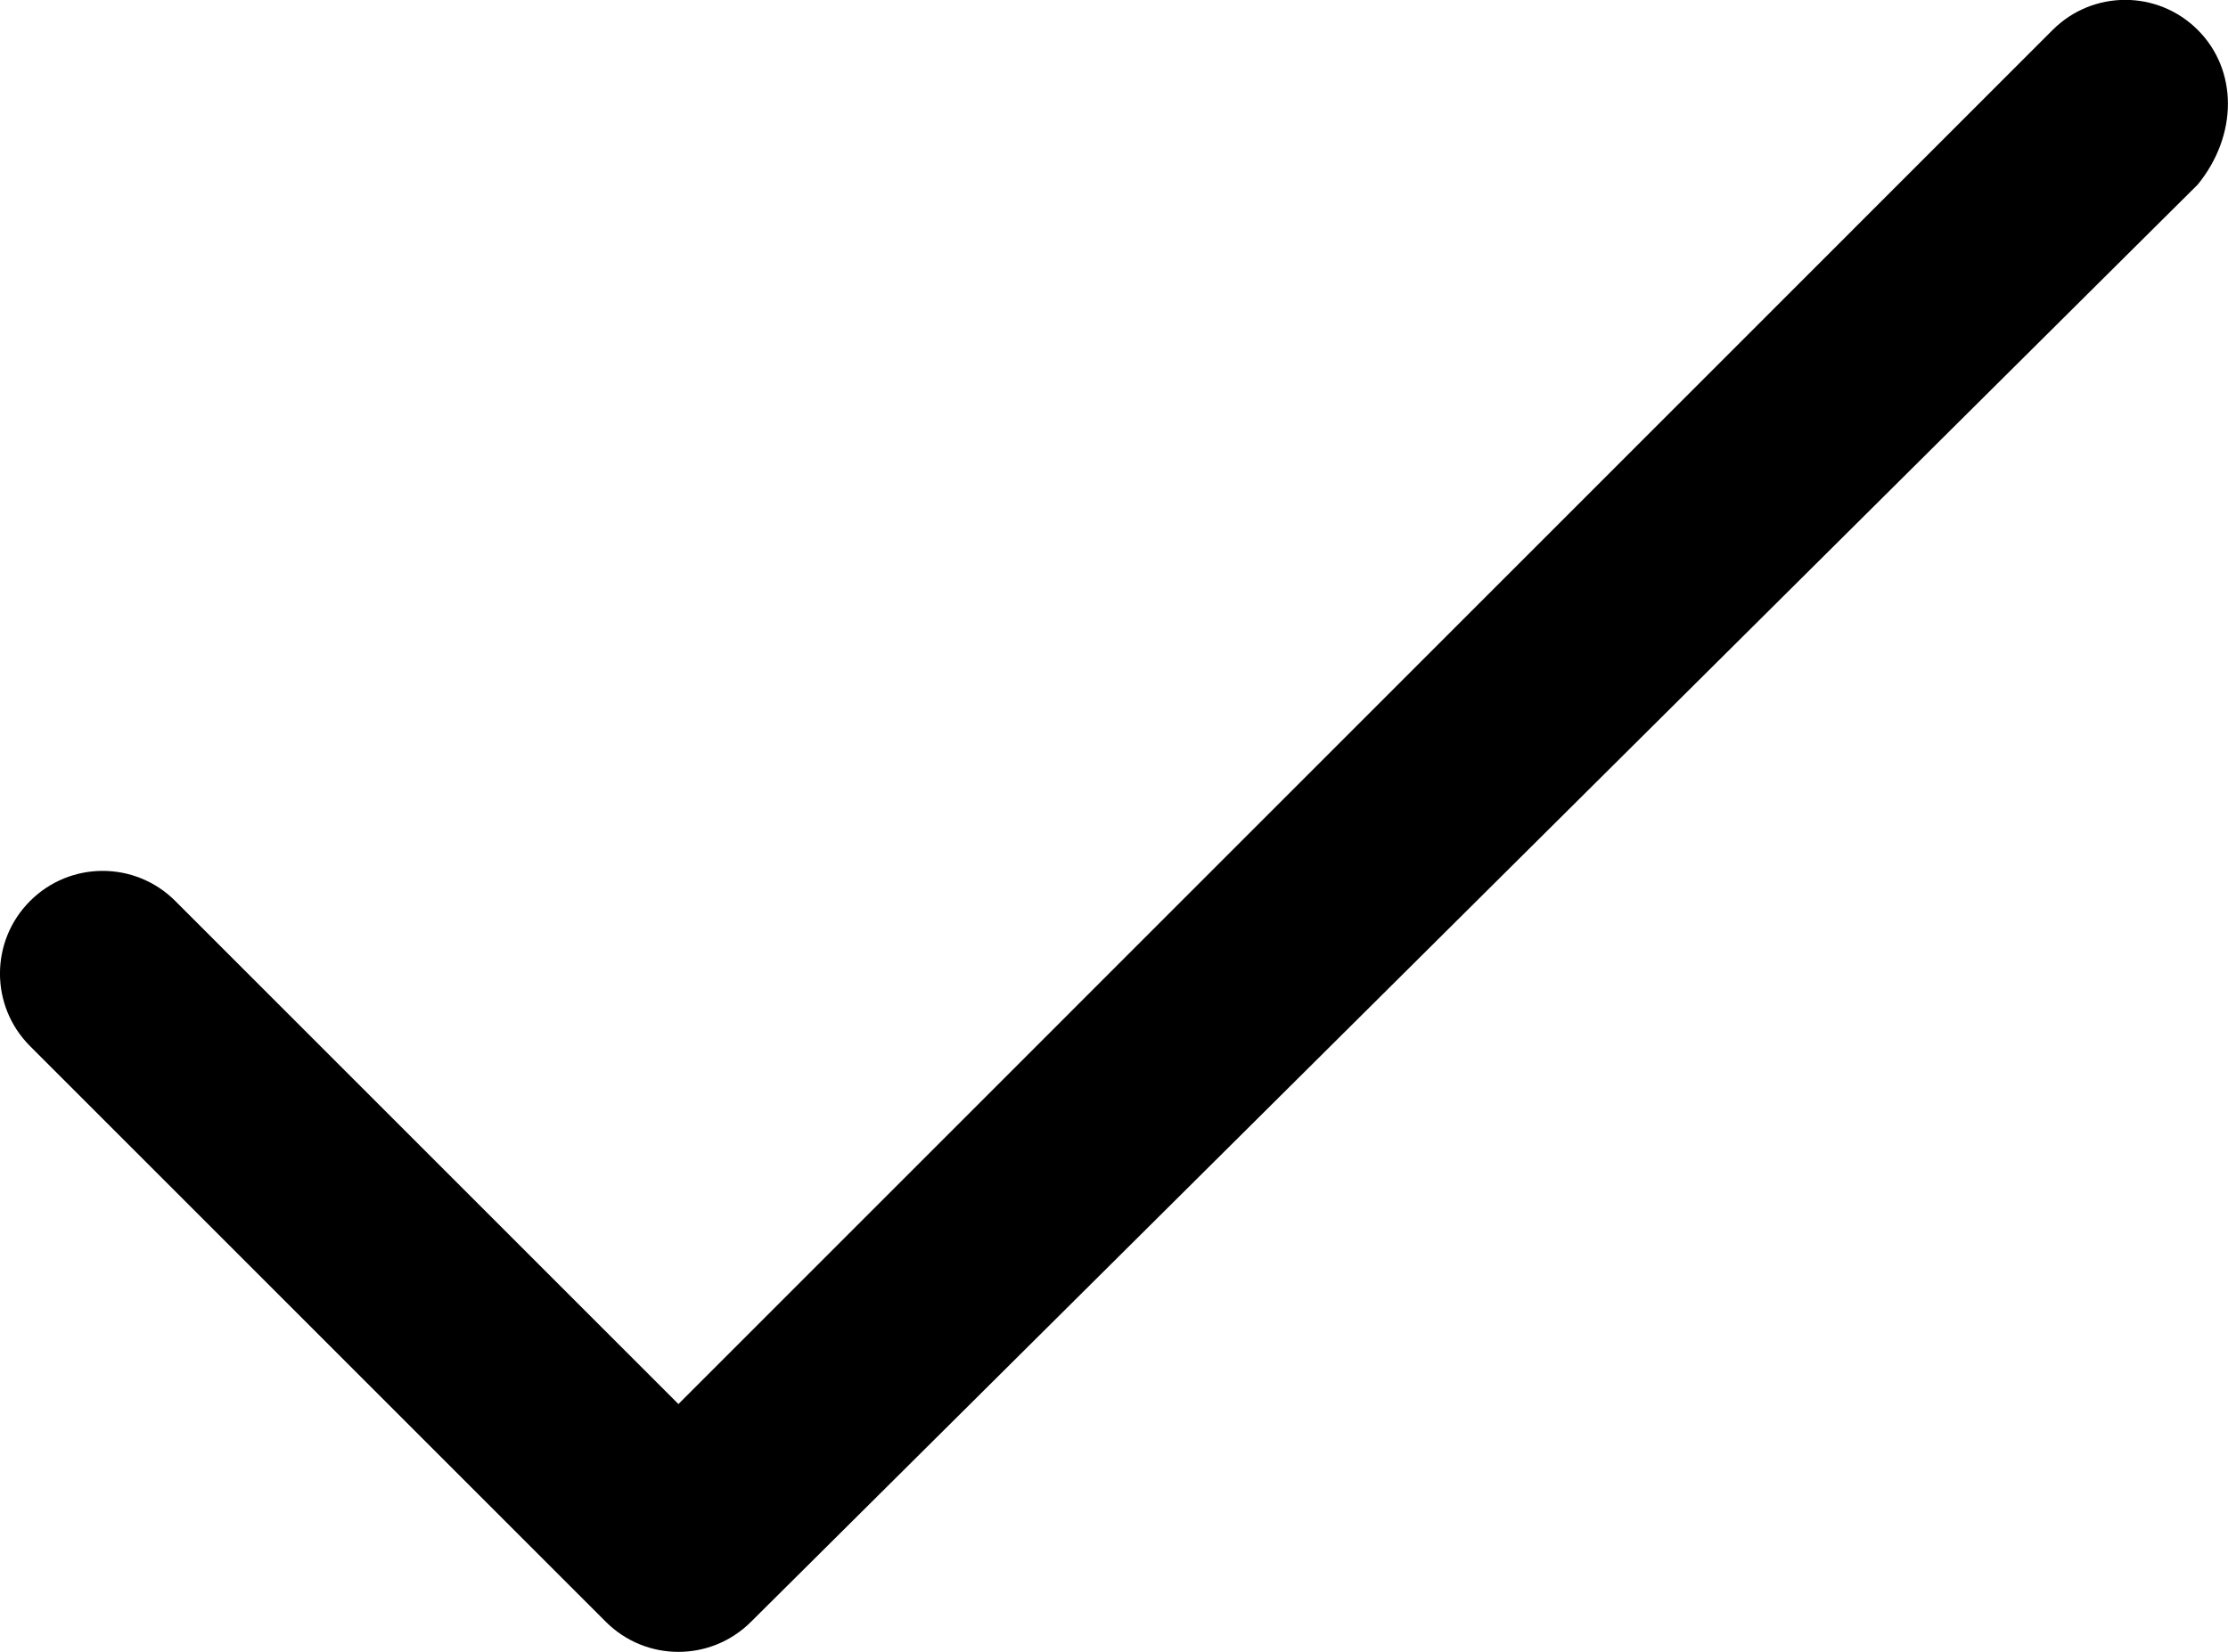
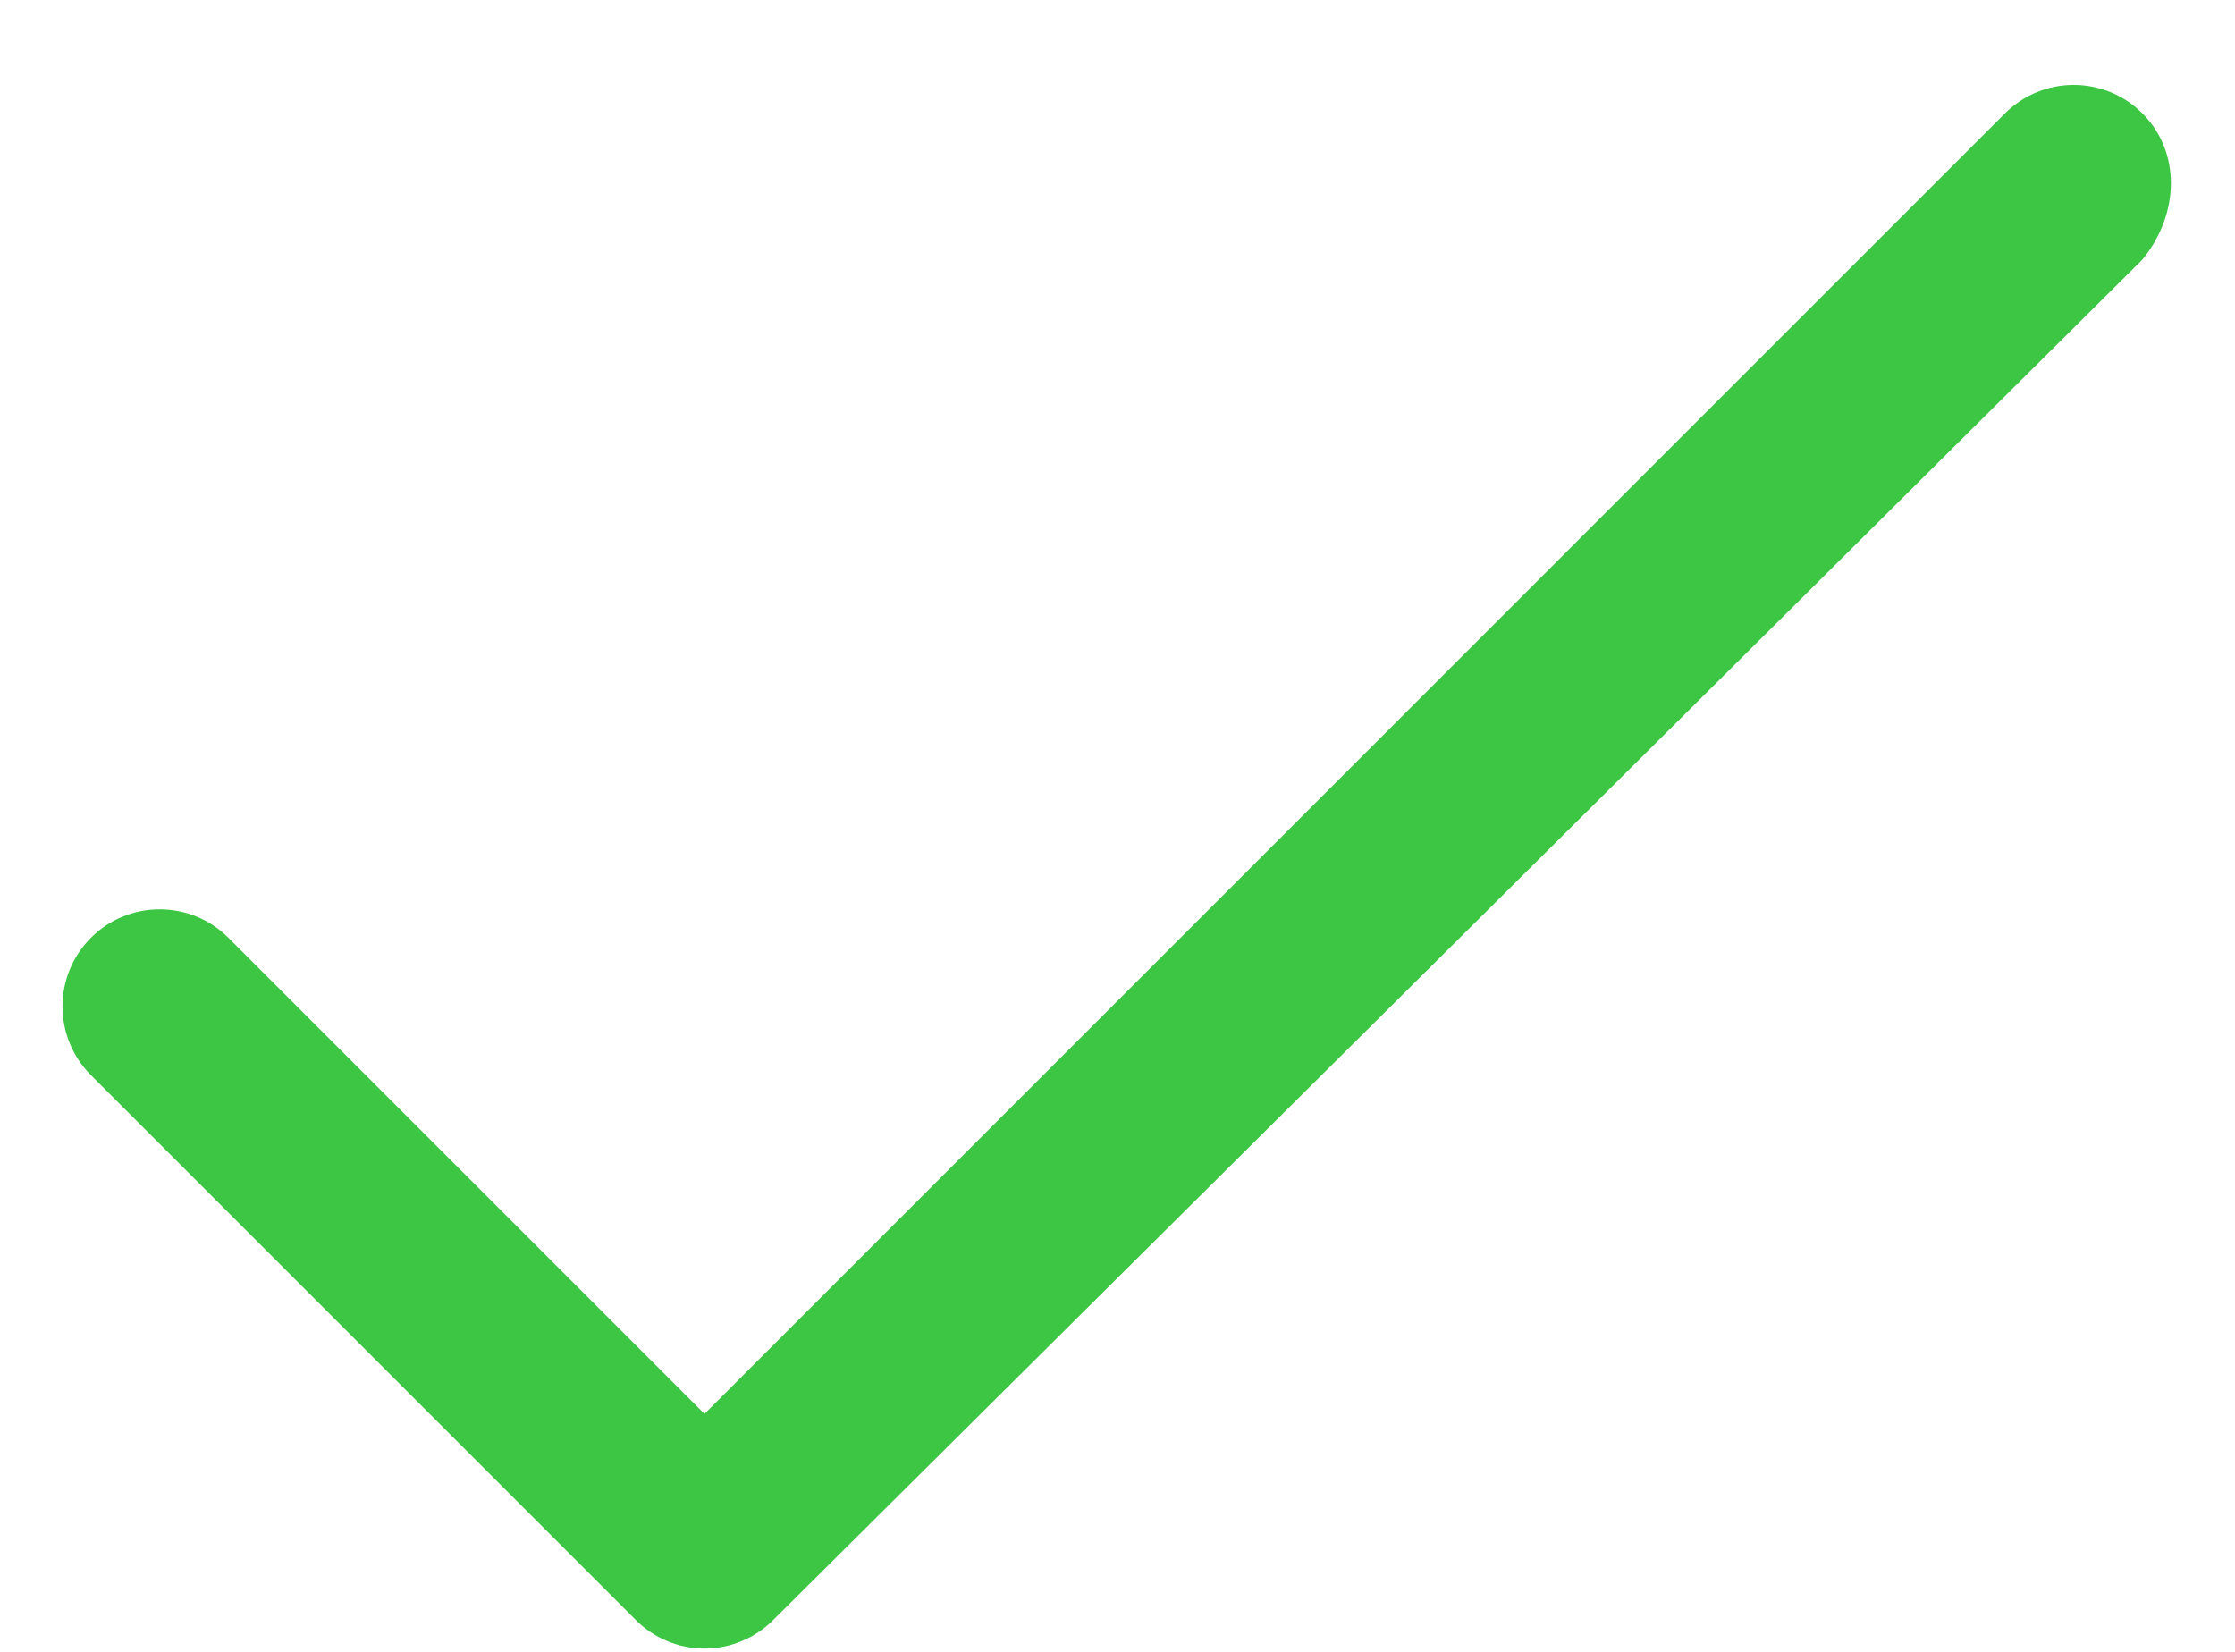
- <svg xmlns="http://www.w3.org/2000/svg" version="1.0" id="Layer_1" x="0px" y="0px" width="21.698px" height="16.09px" viewBox="-82.357 4.875 21.698 16.09" enable-background="new -82.357 4.875 21.698 16.09" xml:space="preserve">
-   <path d="M-60.953,5.167c-0.391-0.391-1.023-0.391-1.414,0L-75.75,18.551l-4.9-4.9c-0.391-0.391-1.023-0.391-1.414,0 s-0.391,1.023,0,1.414l5.607,5.607c0.195,0.195,0.451,0.293,0.707,0.293s0.512-0.098,0.707-0.293l14.09-14.0 C-60.562,6.191-60.562,5.558-60.953,5.167z" />
+ <svg xmlns="http://www.w3.org/2000/svg" width="23" height="17">
+   <path d="M22.047 1.167a.999.999 0 00-1.414 0L7.25 14.551l-4.9-4.9a.999.999 0 10-1.414 1.414l5.607 5.607a.997.997 0 001.414 0l14.09-14c.391-.481.391-1.114 0-1.505z" fill="#3DC644" />
</svg>
